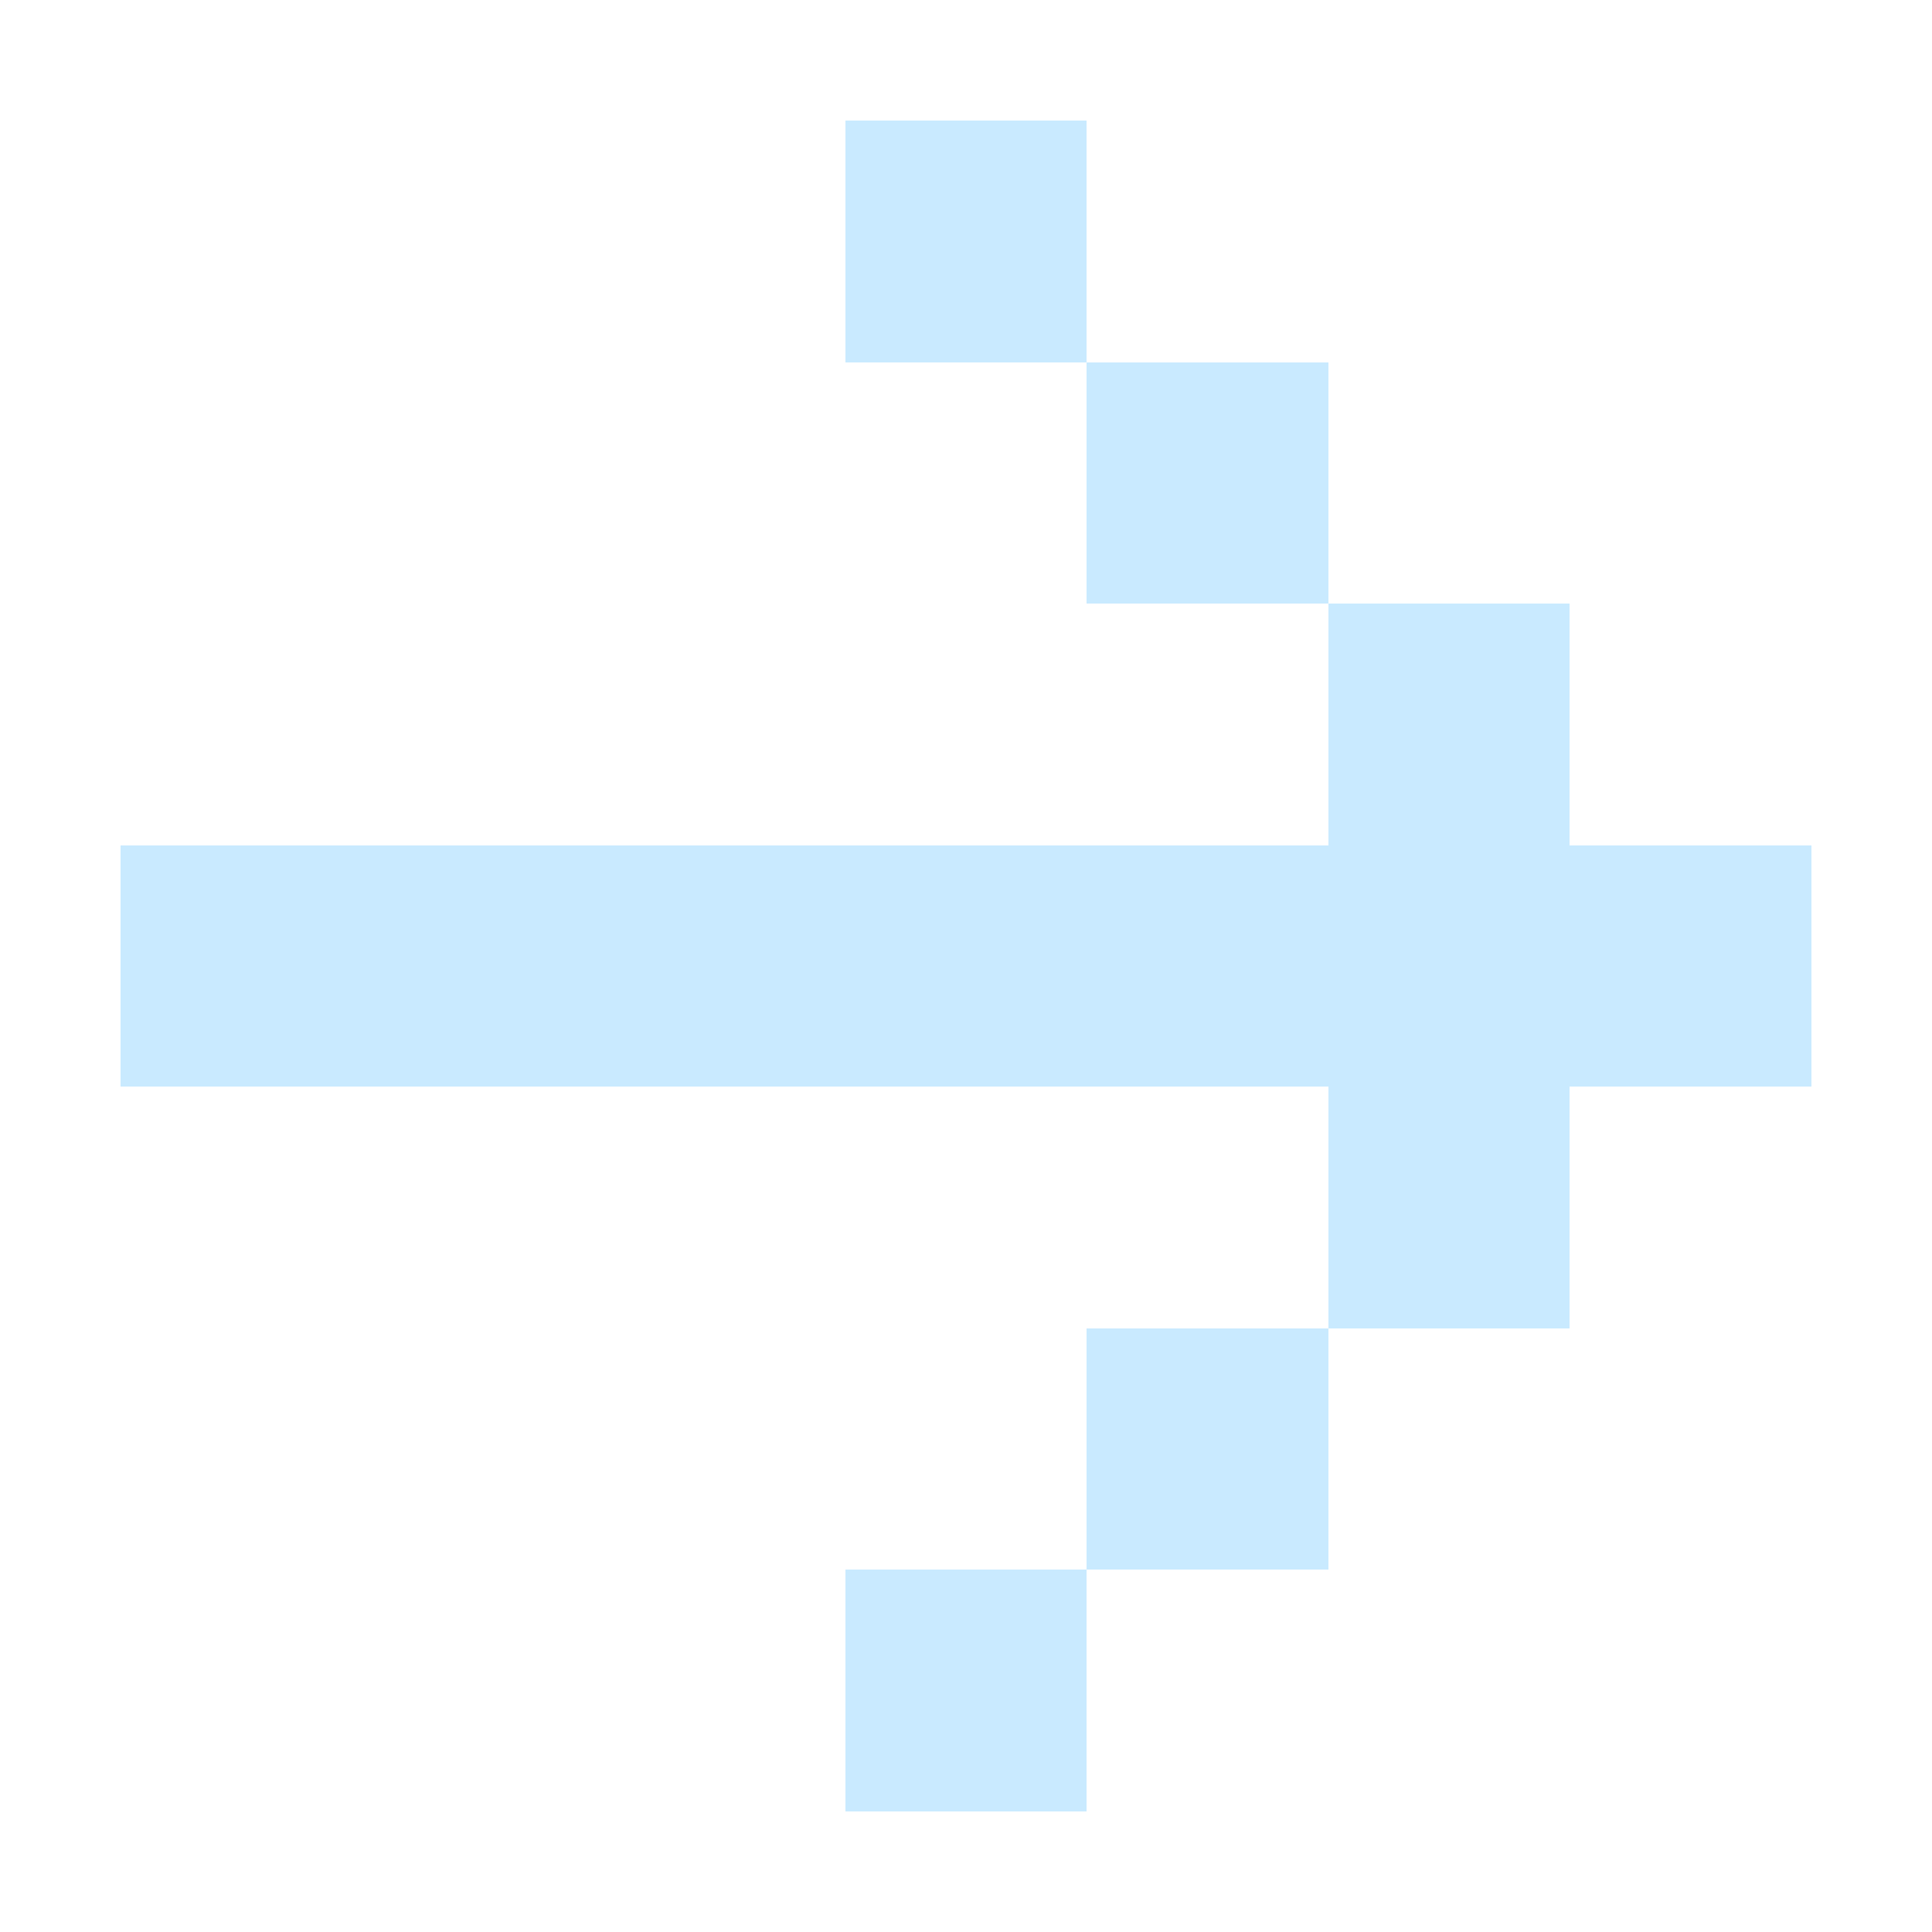
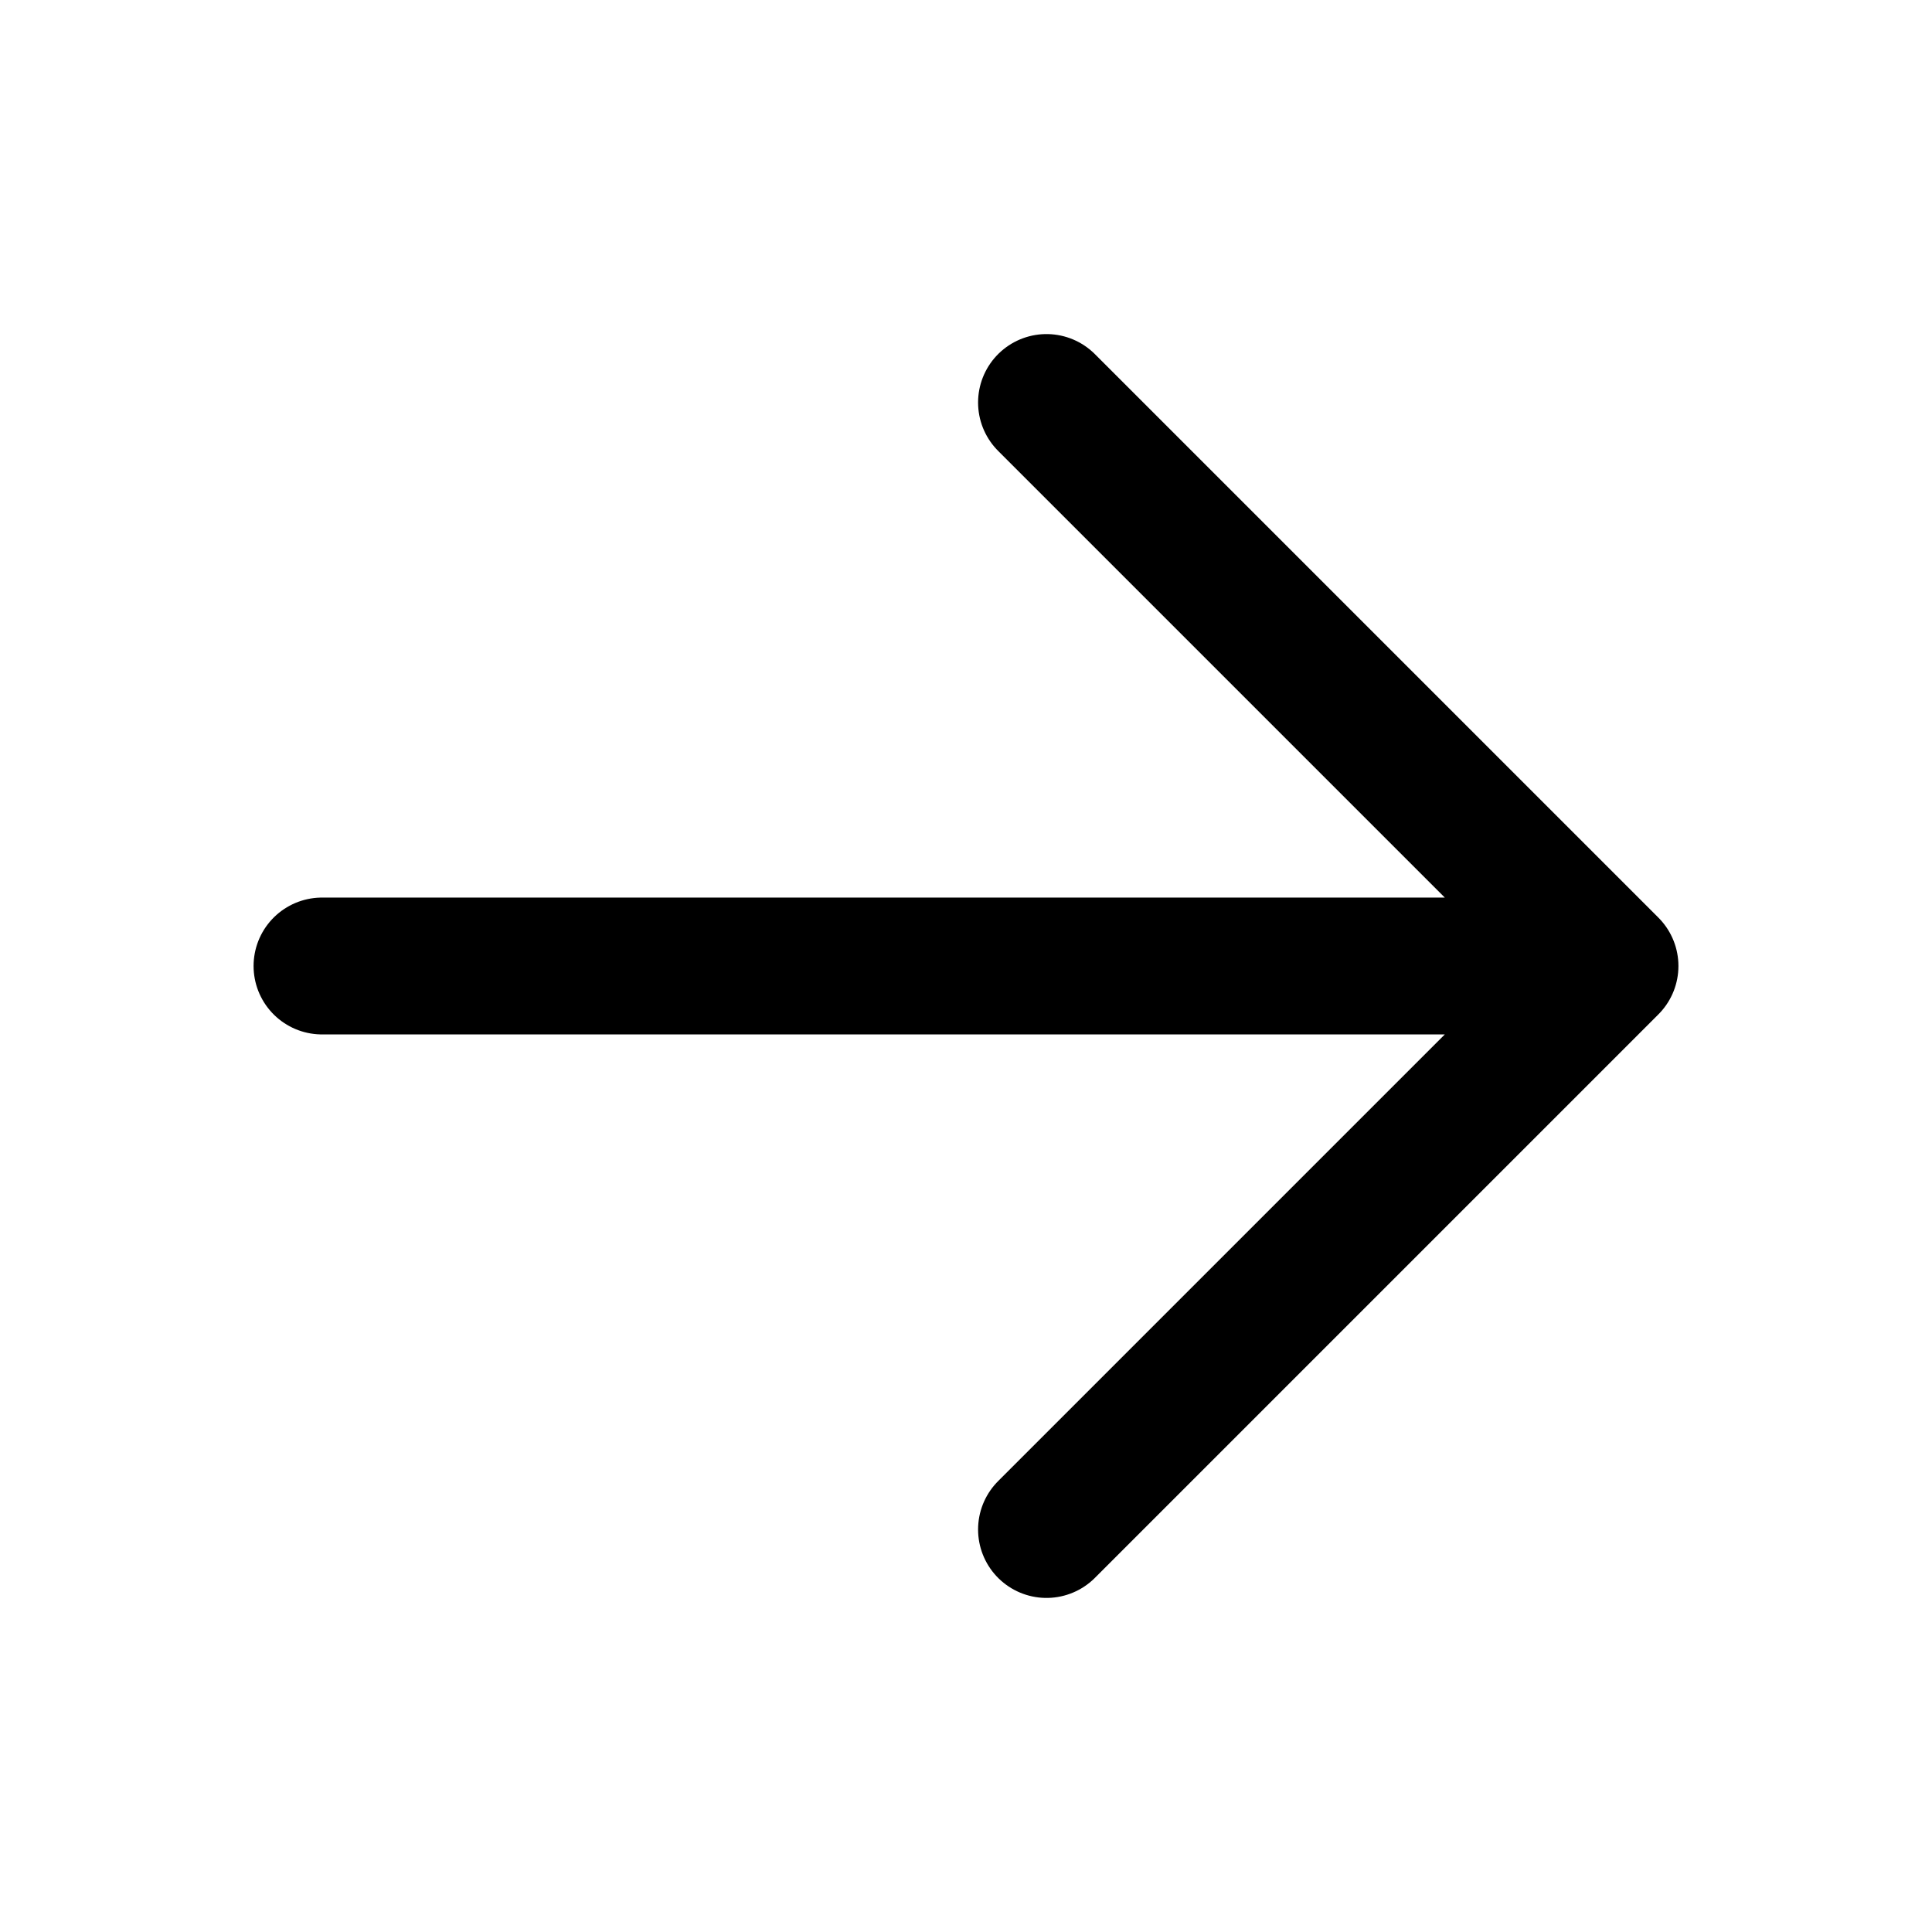
- <svg xmlns="http://www.w3.org/2000/svg" viewBox="0 0 16 16" shape-rendering="crispEdges">
-   <path fill="#c9eaff" fill-rule="evenodd" d="M7 1h2v2h2v2h2v2h2v2h-2v2h-2v2H9v2H7v-2h2v-2h2V9H1V7h10V5H9V3H7z" />
+ <svg xmlns="http://www.w3.org/2000/svg" viewBox="0 0 24 24" fill="none" stroke="currentColor" stroke-width="1.7" stroke-linecap="round" stroke-linejoin="round">
+   <path d="M4 12h16m-7-7 7 7-7 7" />
</svg>
